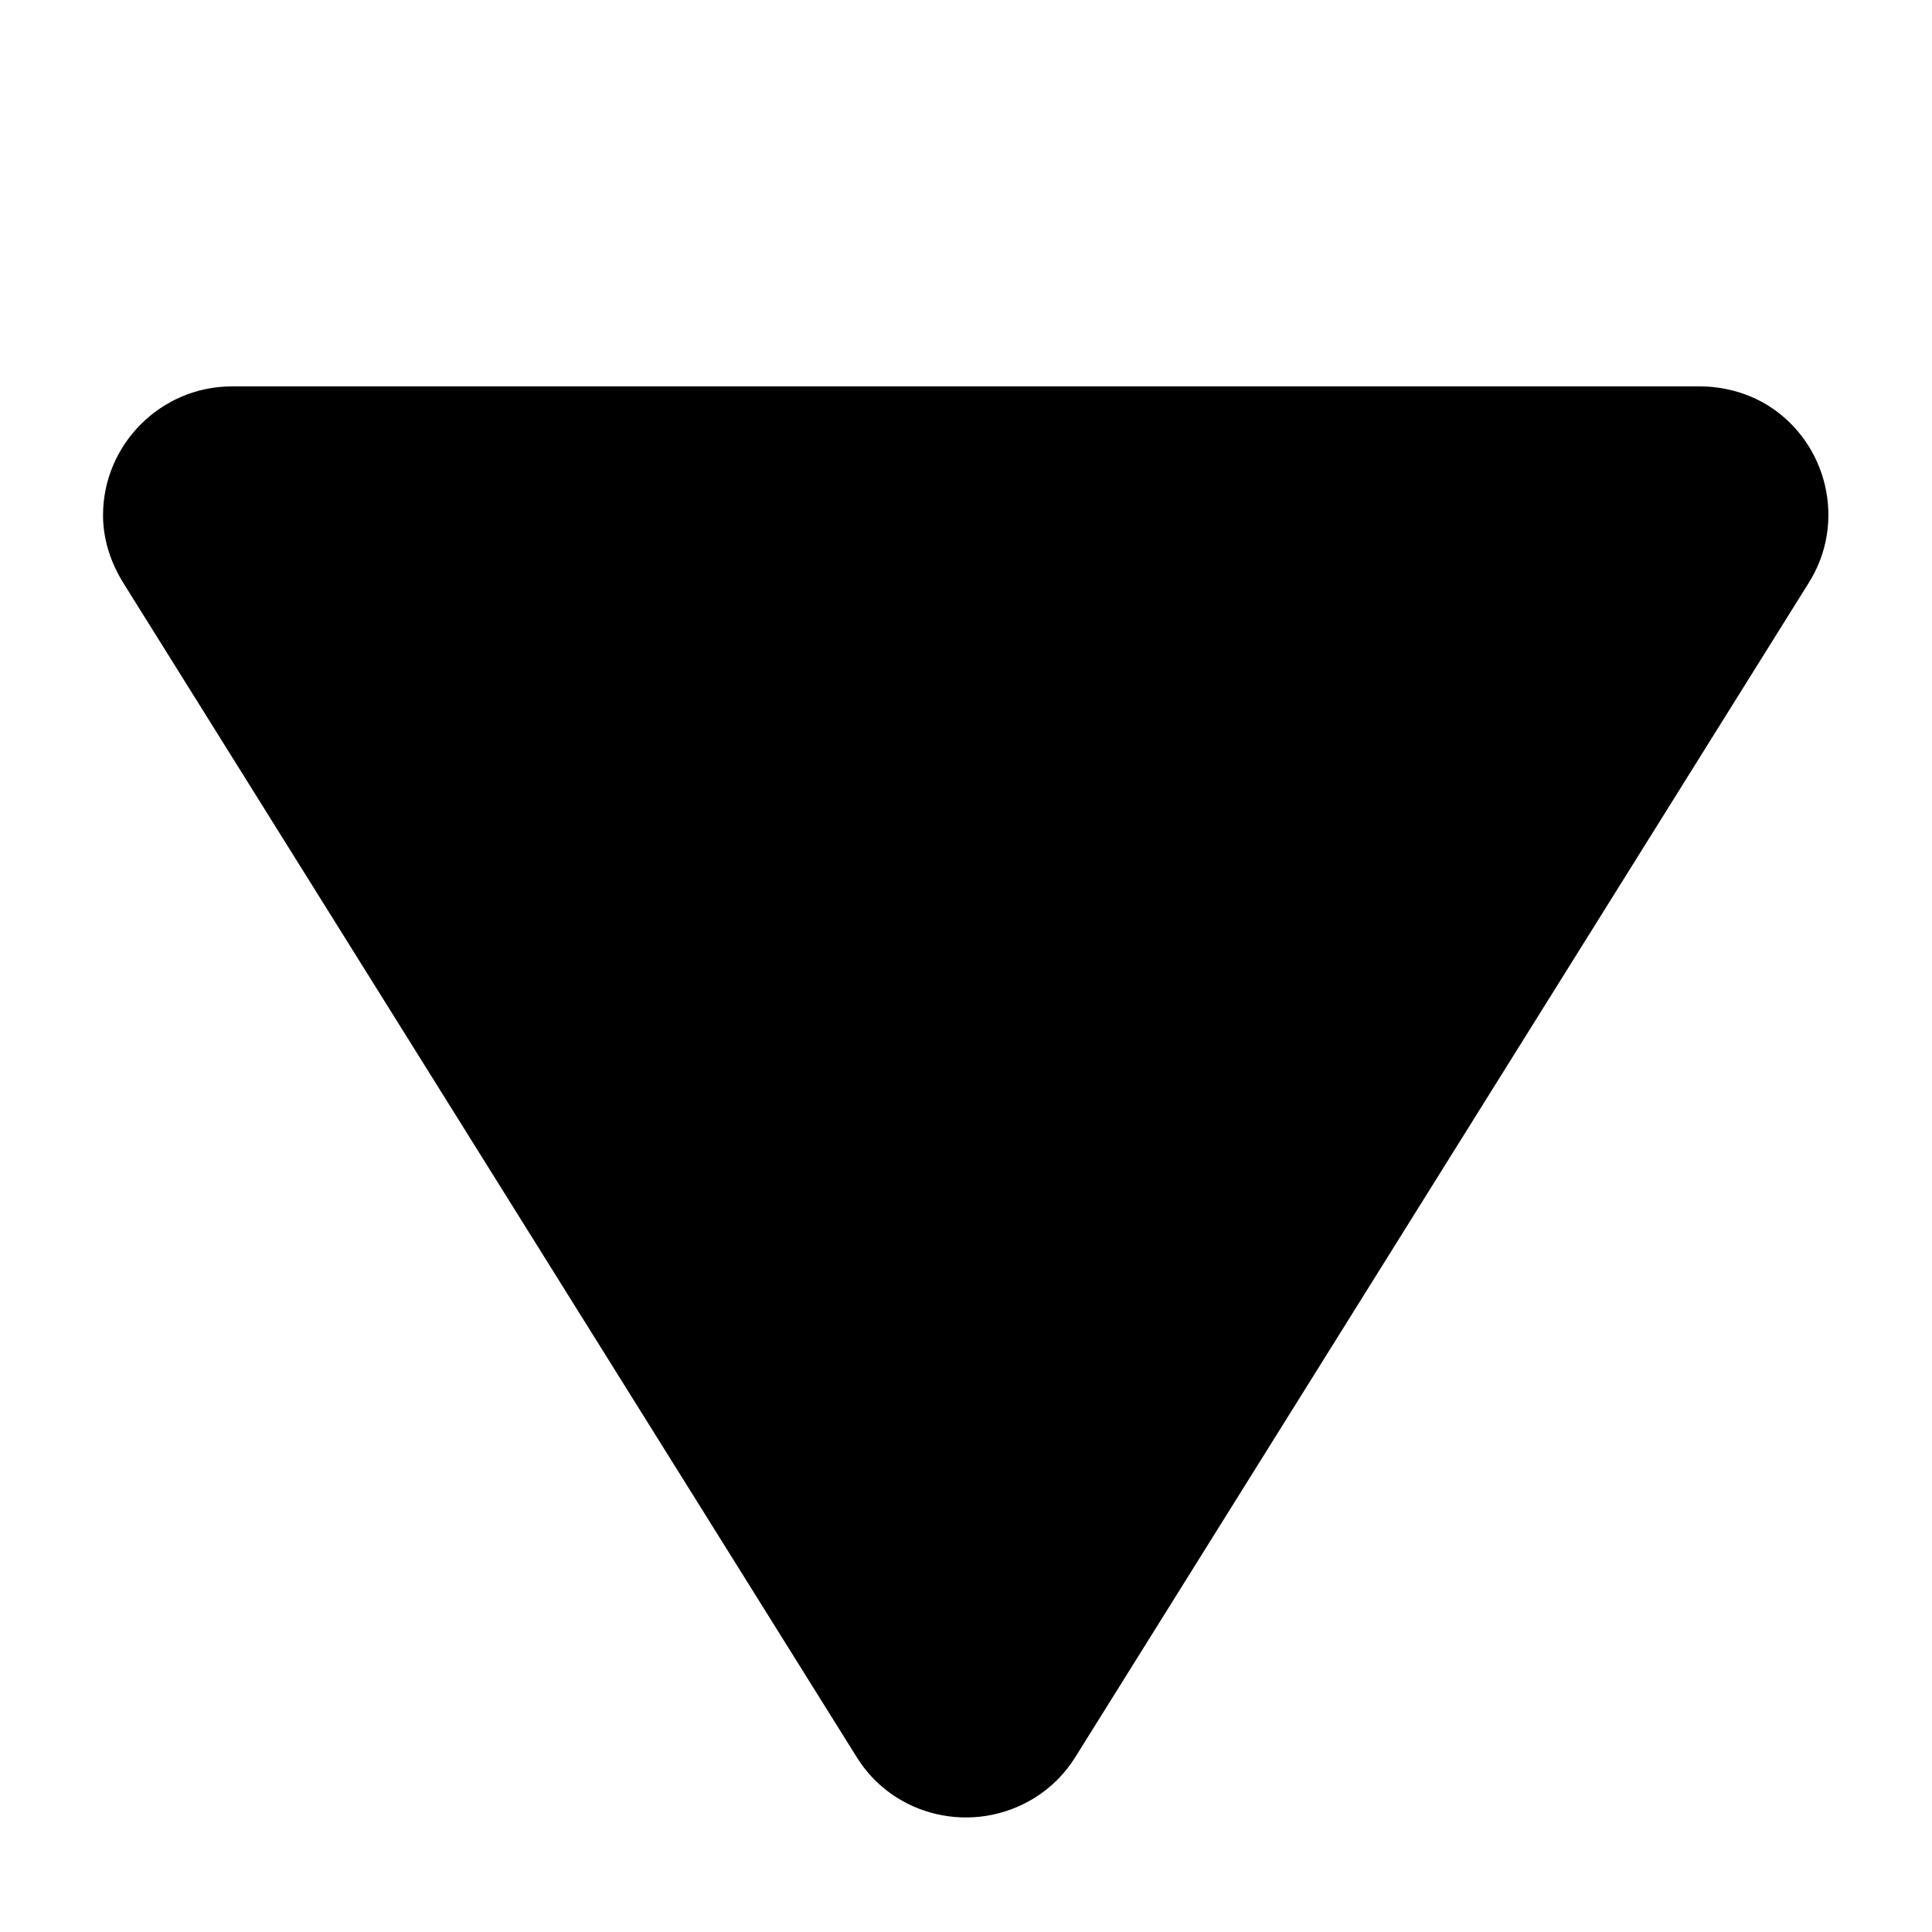
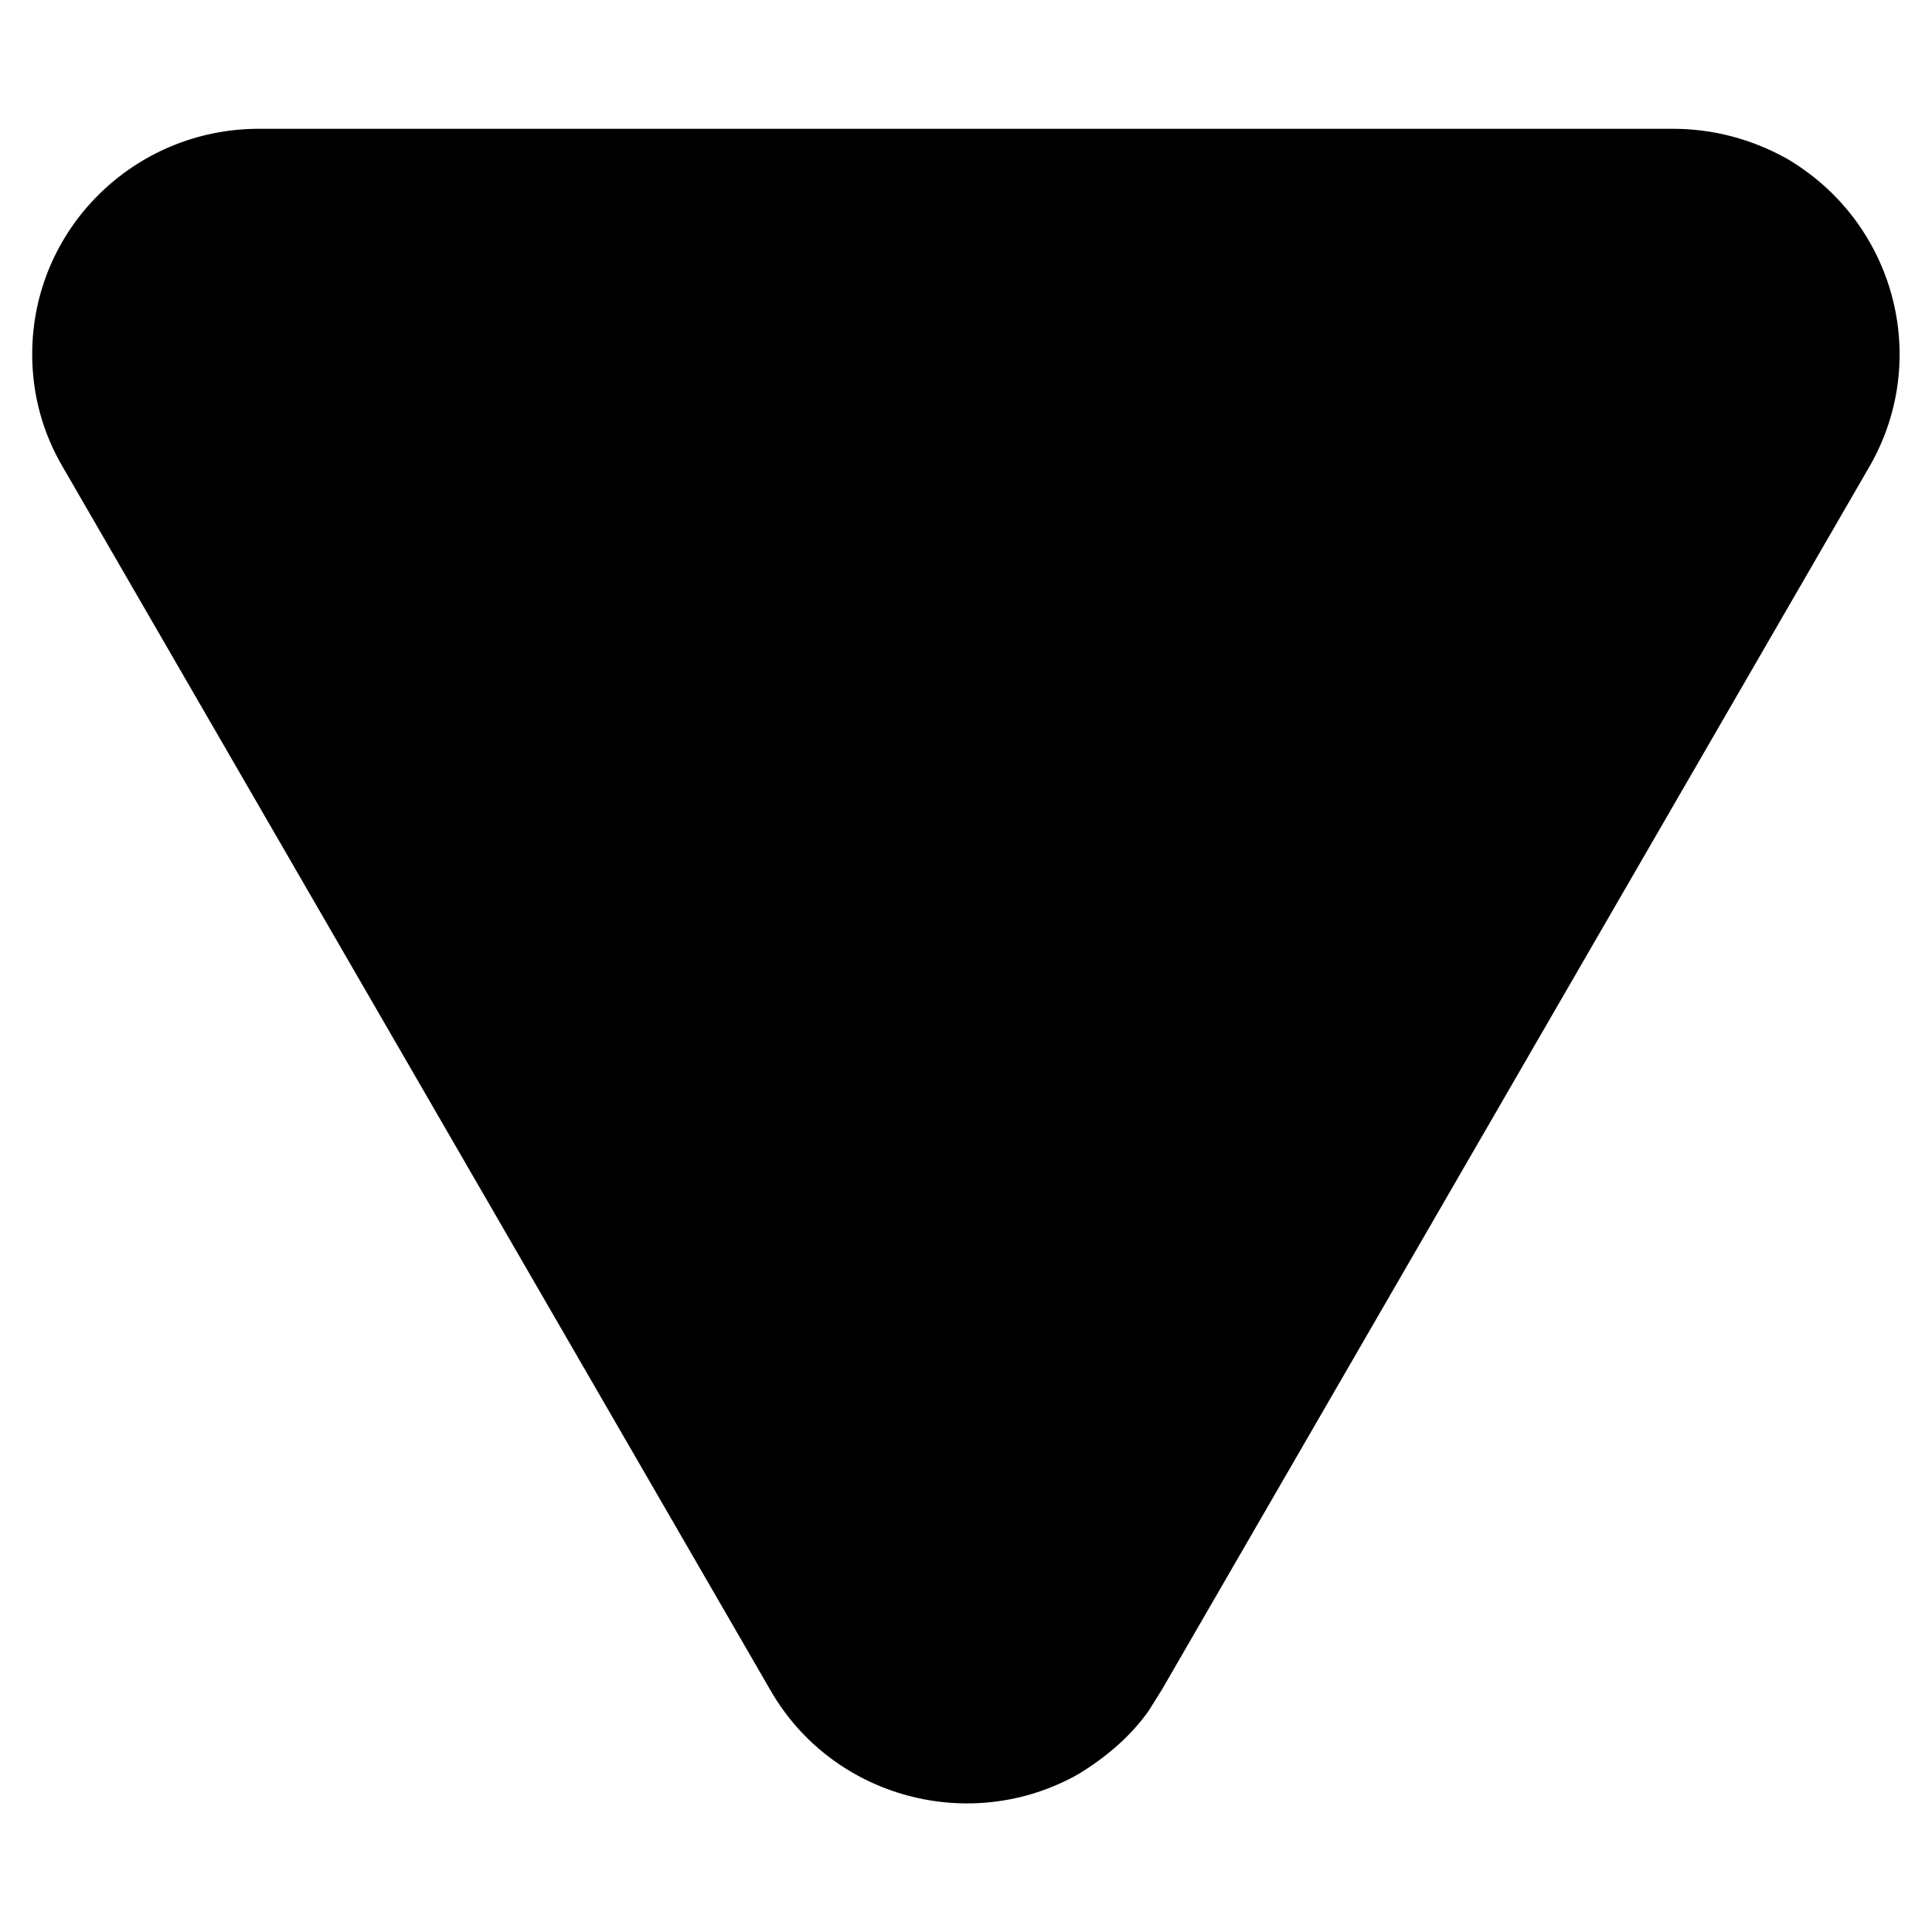
<svg xmlns="http://www.w3.org/2000/svg" viewBox="0 0 15 15">
-   <path d="M8.35 13.64L14.04 4.53C14.34 4.06 14.19 3.44 13.73 3.15C13.57 3.05 13.38 3 13.2 3L1.8 3C1.25 3 0.8 3.45 0.8 4C0.8 4.19 0.86 4.37 0.96 4.53L6.65 13.64C6.94 14.11 7.56 14.25 8.03 13.96C8.16 13.88 8.27 13.77 8.35 13.64Z" />
+   <path d="M9.02 13.12L14.51 3.63C15 2.79 14.71 1.72 13.87 1.23C13.6 1.08 13.3 1 12.99 1L2.01 1C1.04 1 0.25 1.78 0.25 2.75C0.25 3.06 0.33 3.36 0.49 3.63L5.98 13.12C6.46 13.96 7.54 14.25 8.38 13.77C8.59 13.64 8.78 13.48 8.92 13.28L9.02 13.12Z" />
</svg>
